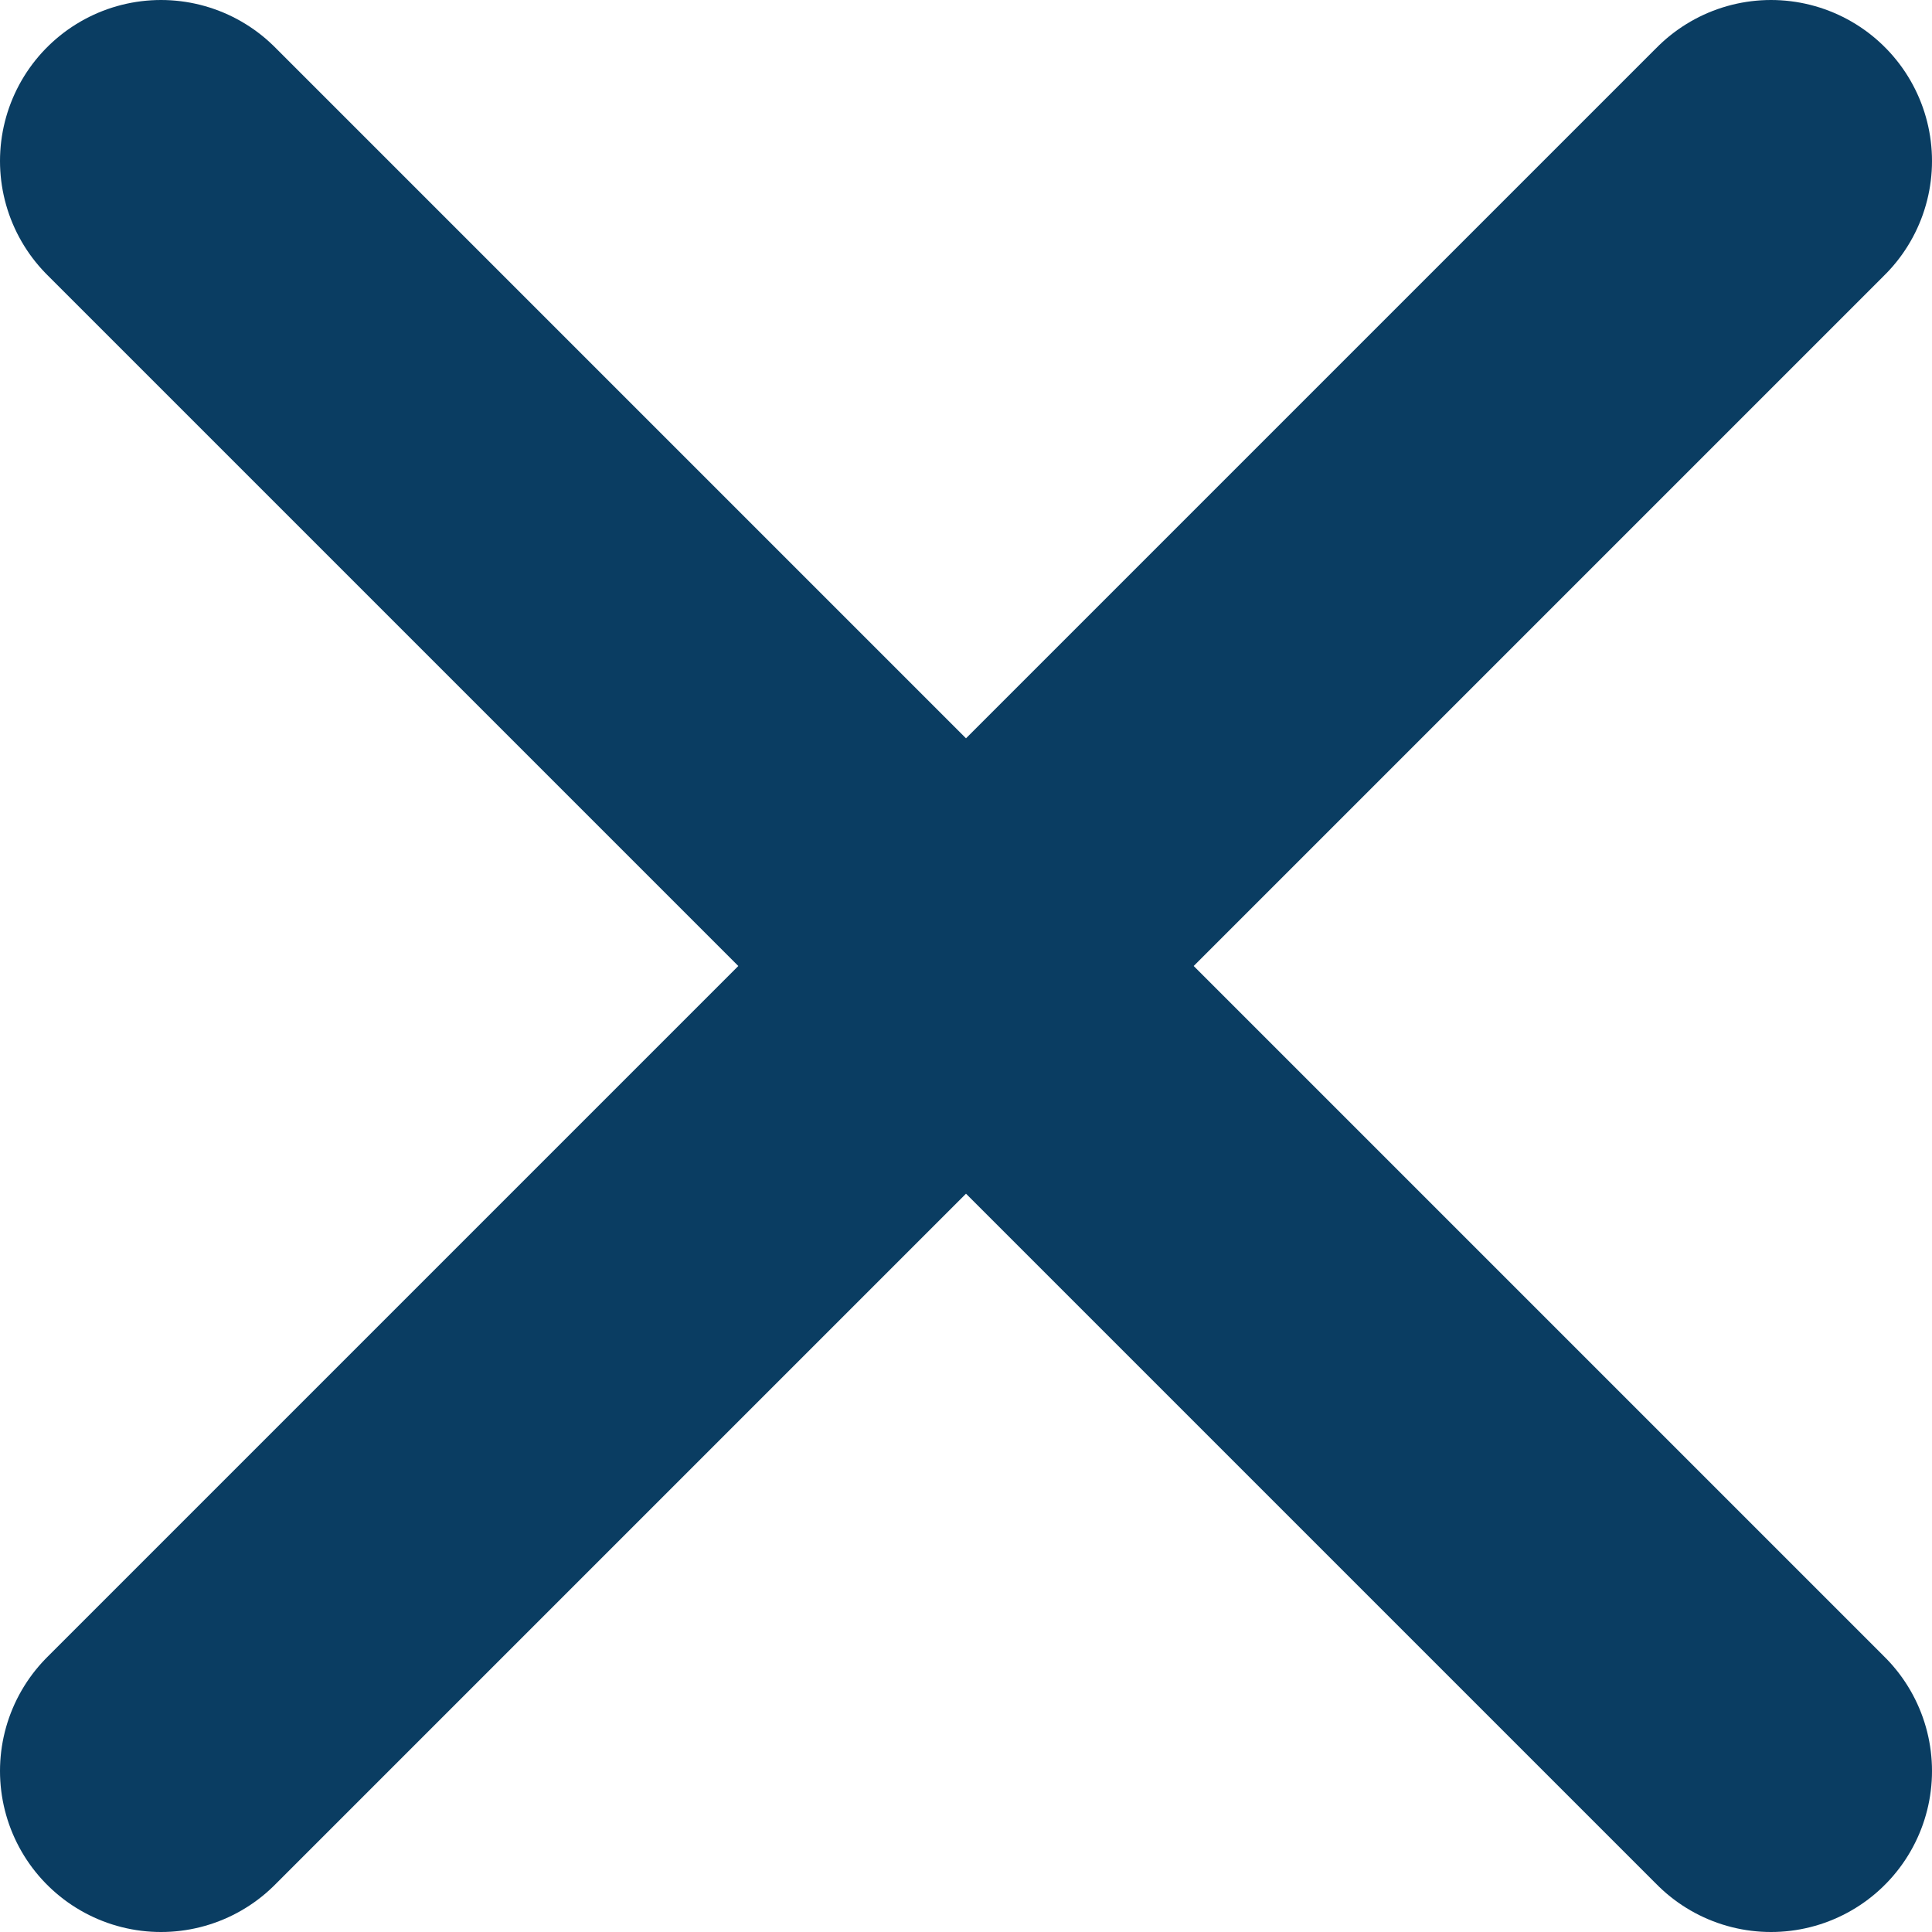
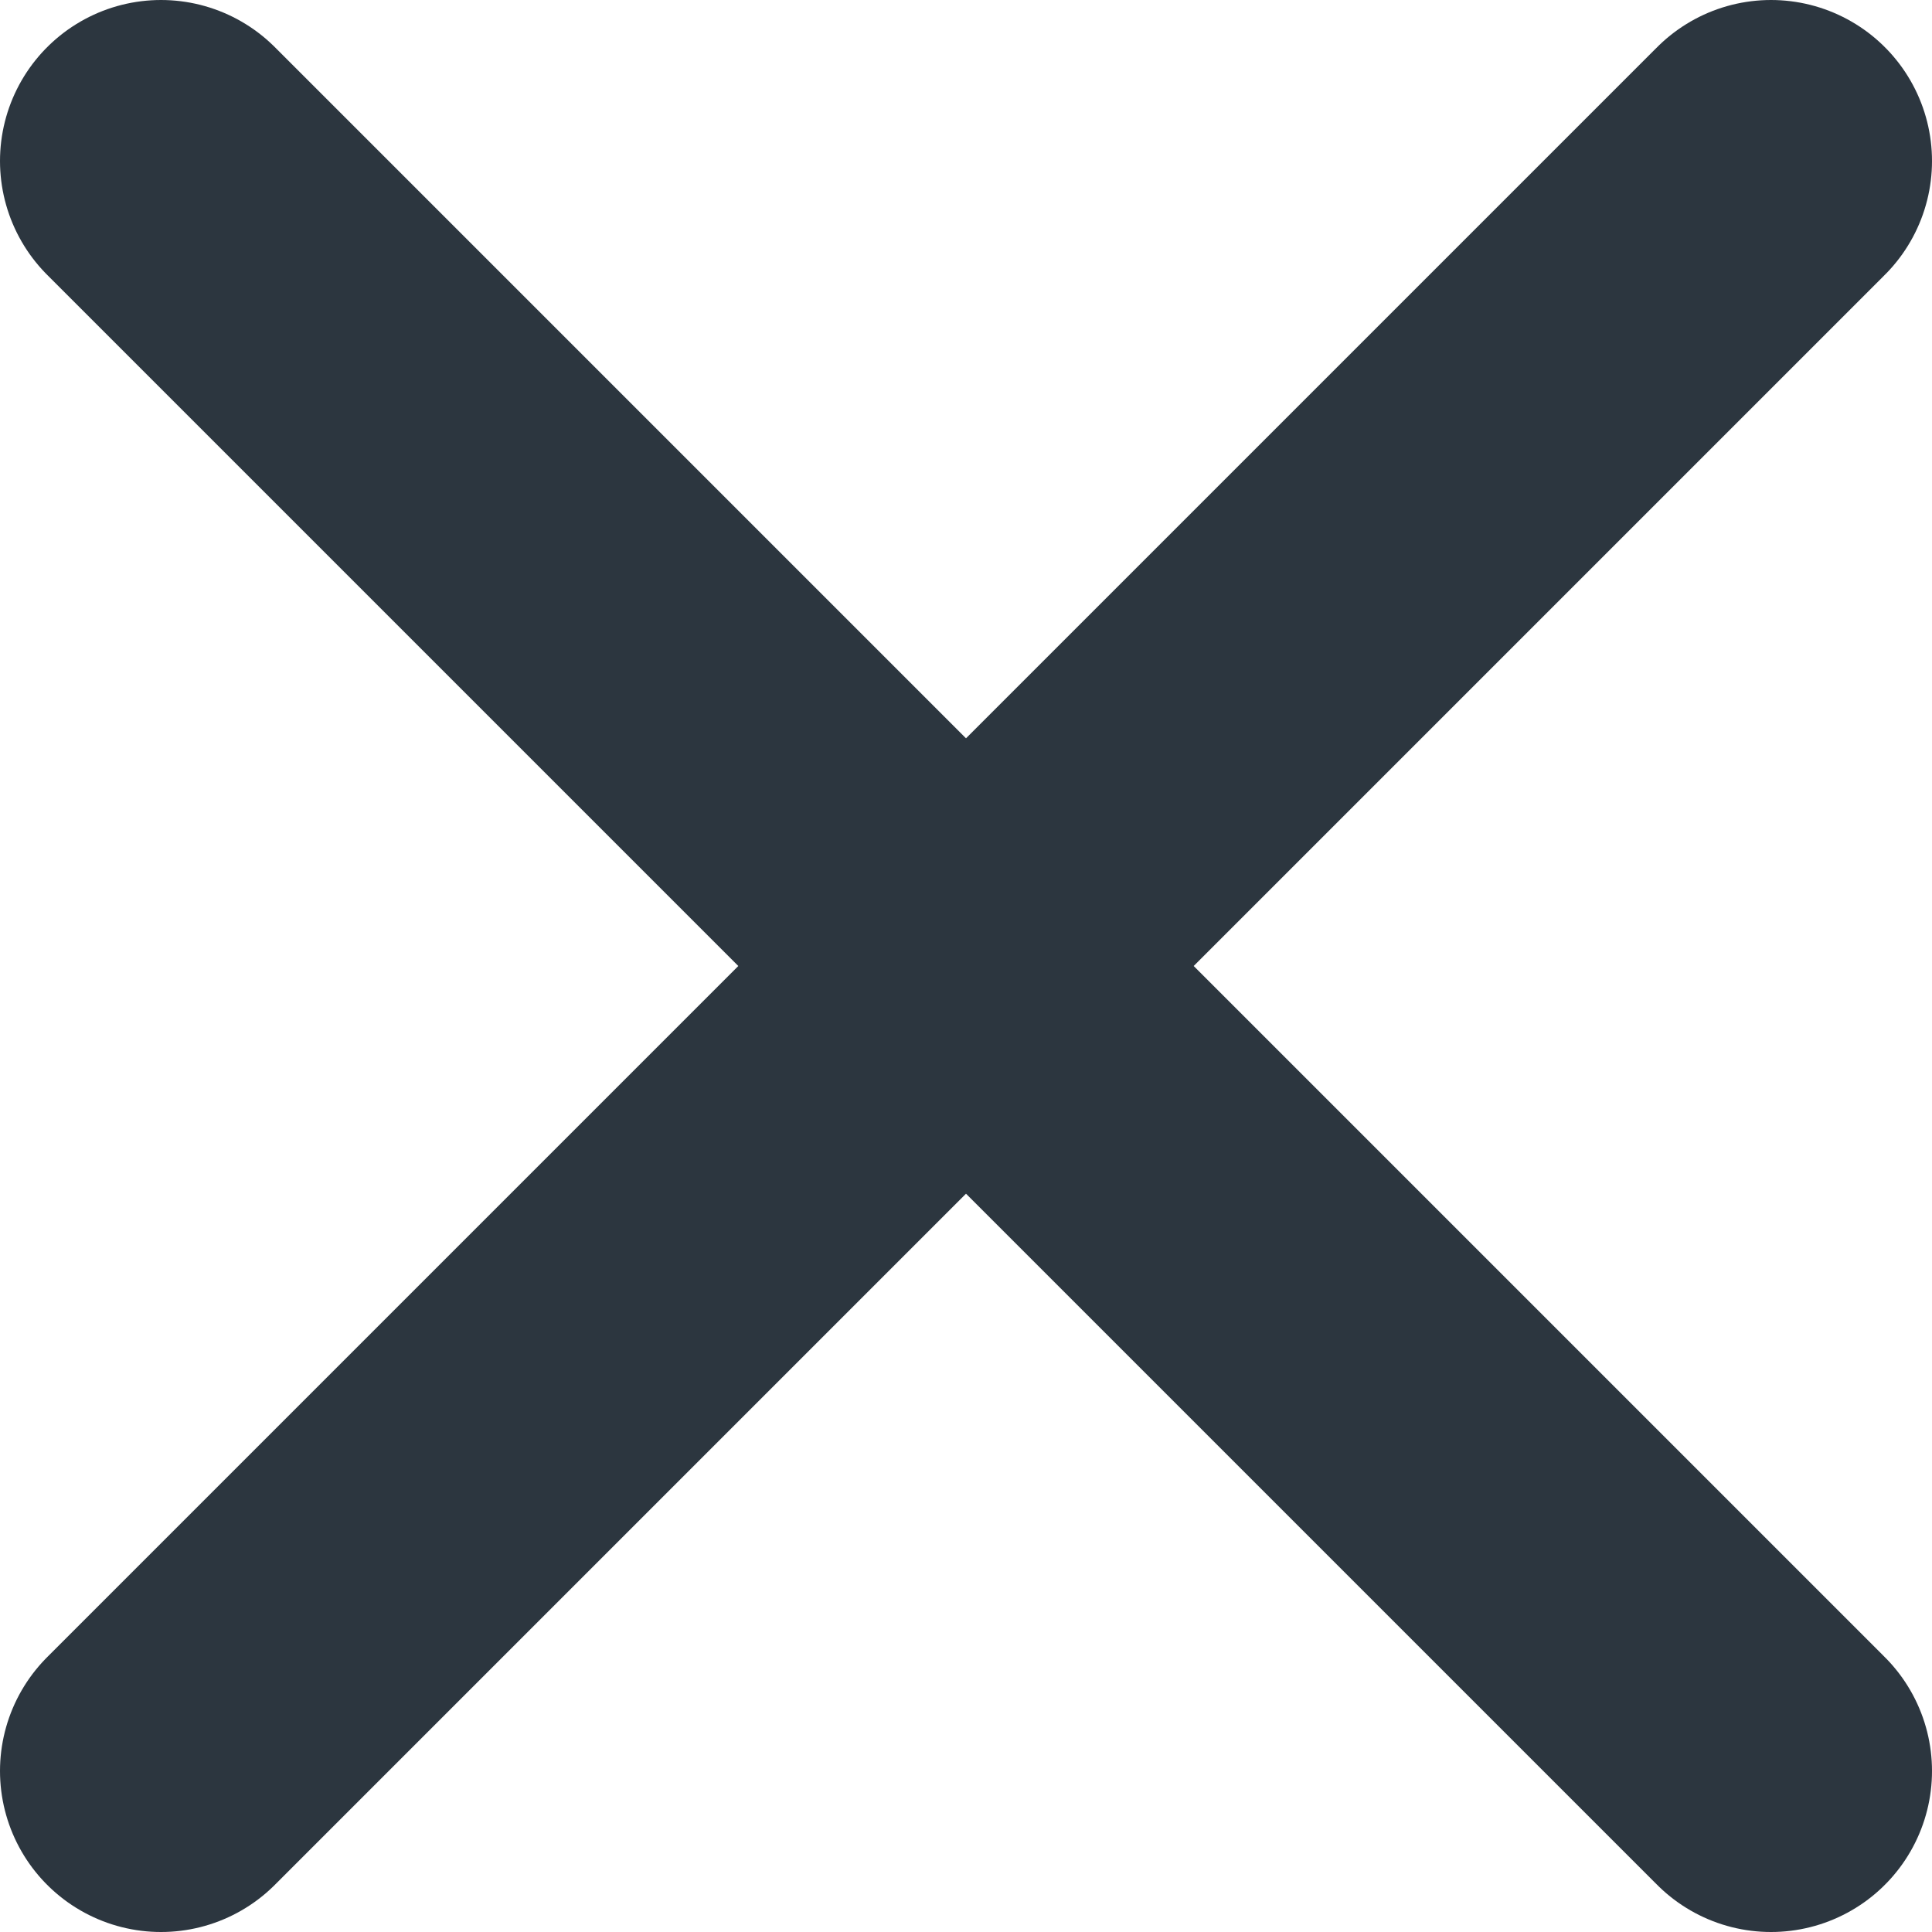
<svg xmlns="http://www.w3.org/2000/svg" width="24" height="24" viewBox="0 0 24 24" fill="none">
-   <path d="M22 2L2 22M2 2L22 22" stroke="#0A3D62" stroke-width="4" stroke-linecap="round" stroke-linejoin="round" />
+   <path d="M22 2L2 22M2 2L22 22" stroke="#2C363F" stroke-width="4" stroke-linecap="round" stroke-linejoin="round" />
</svg>
